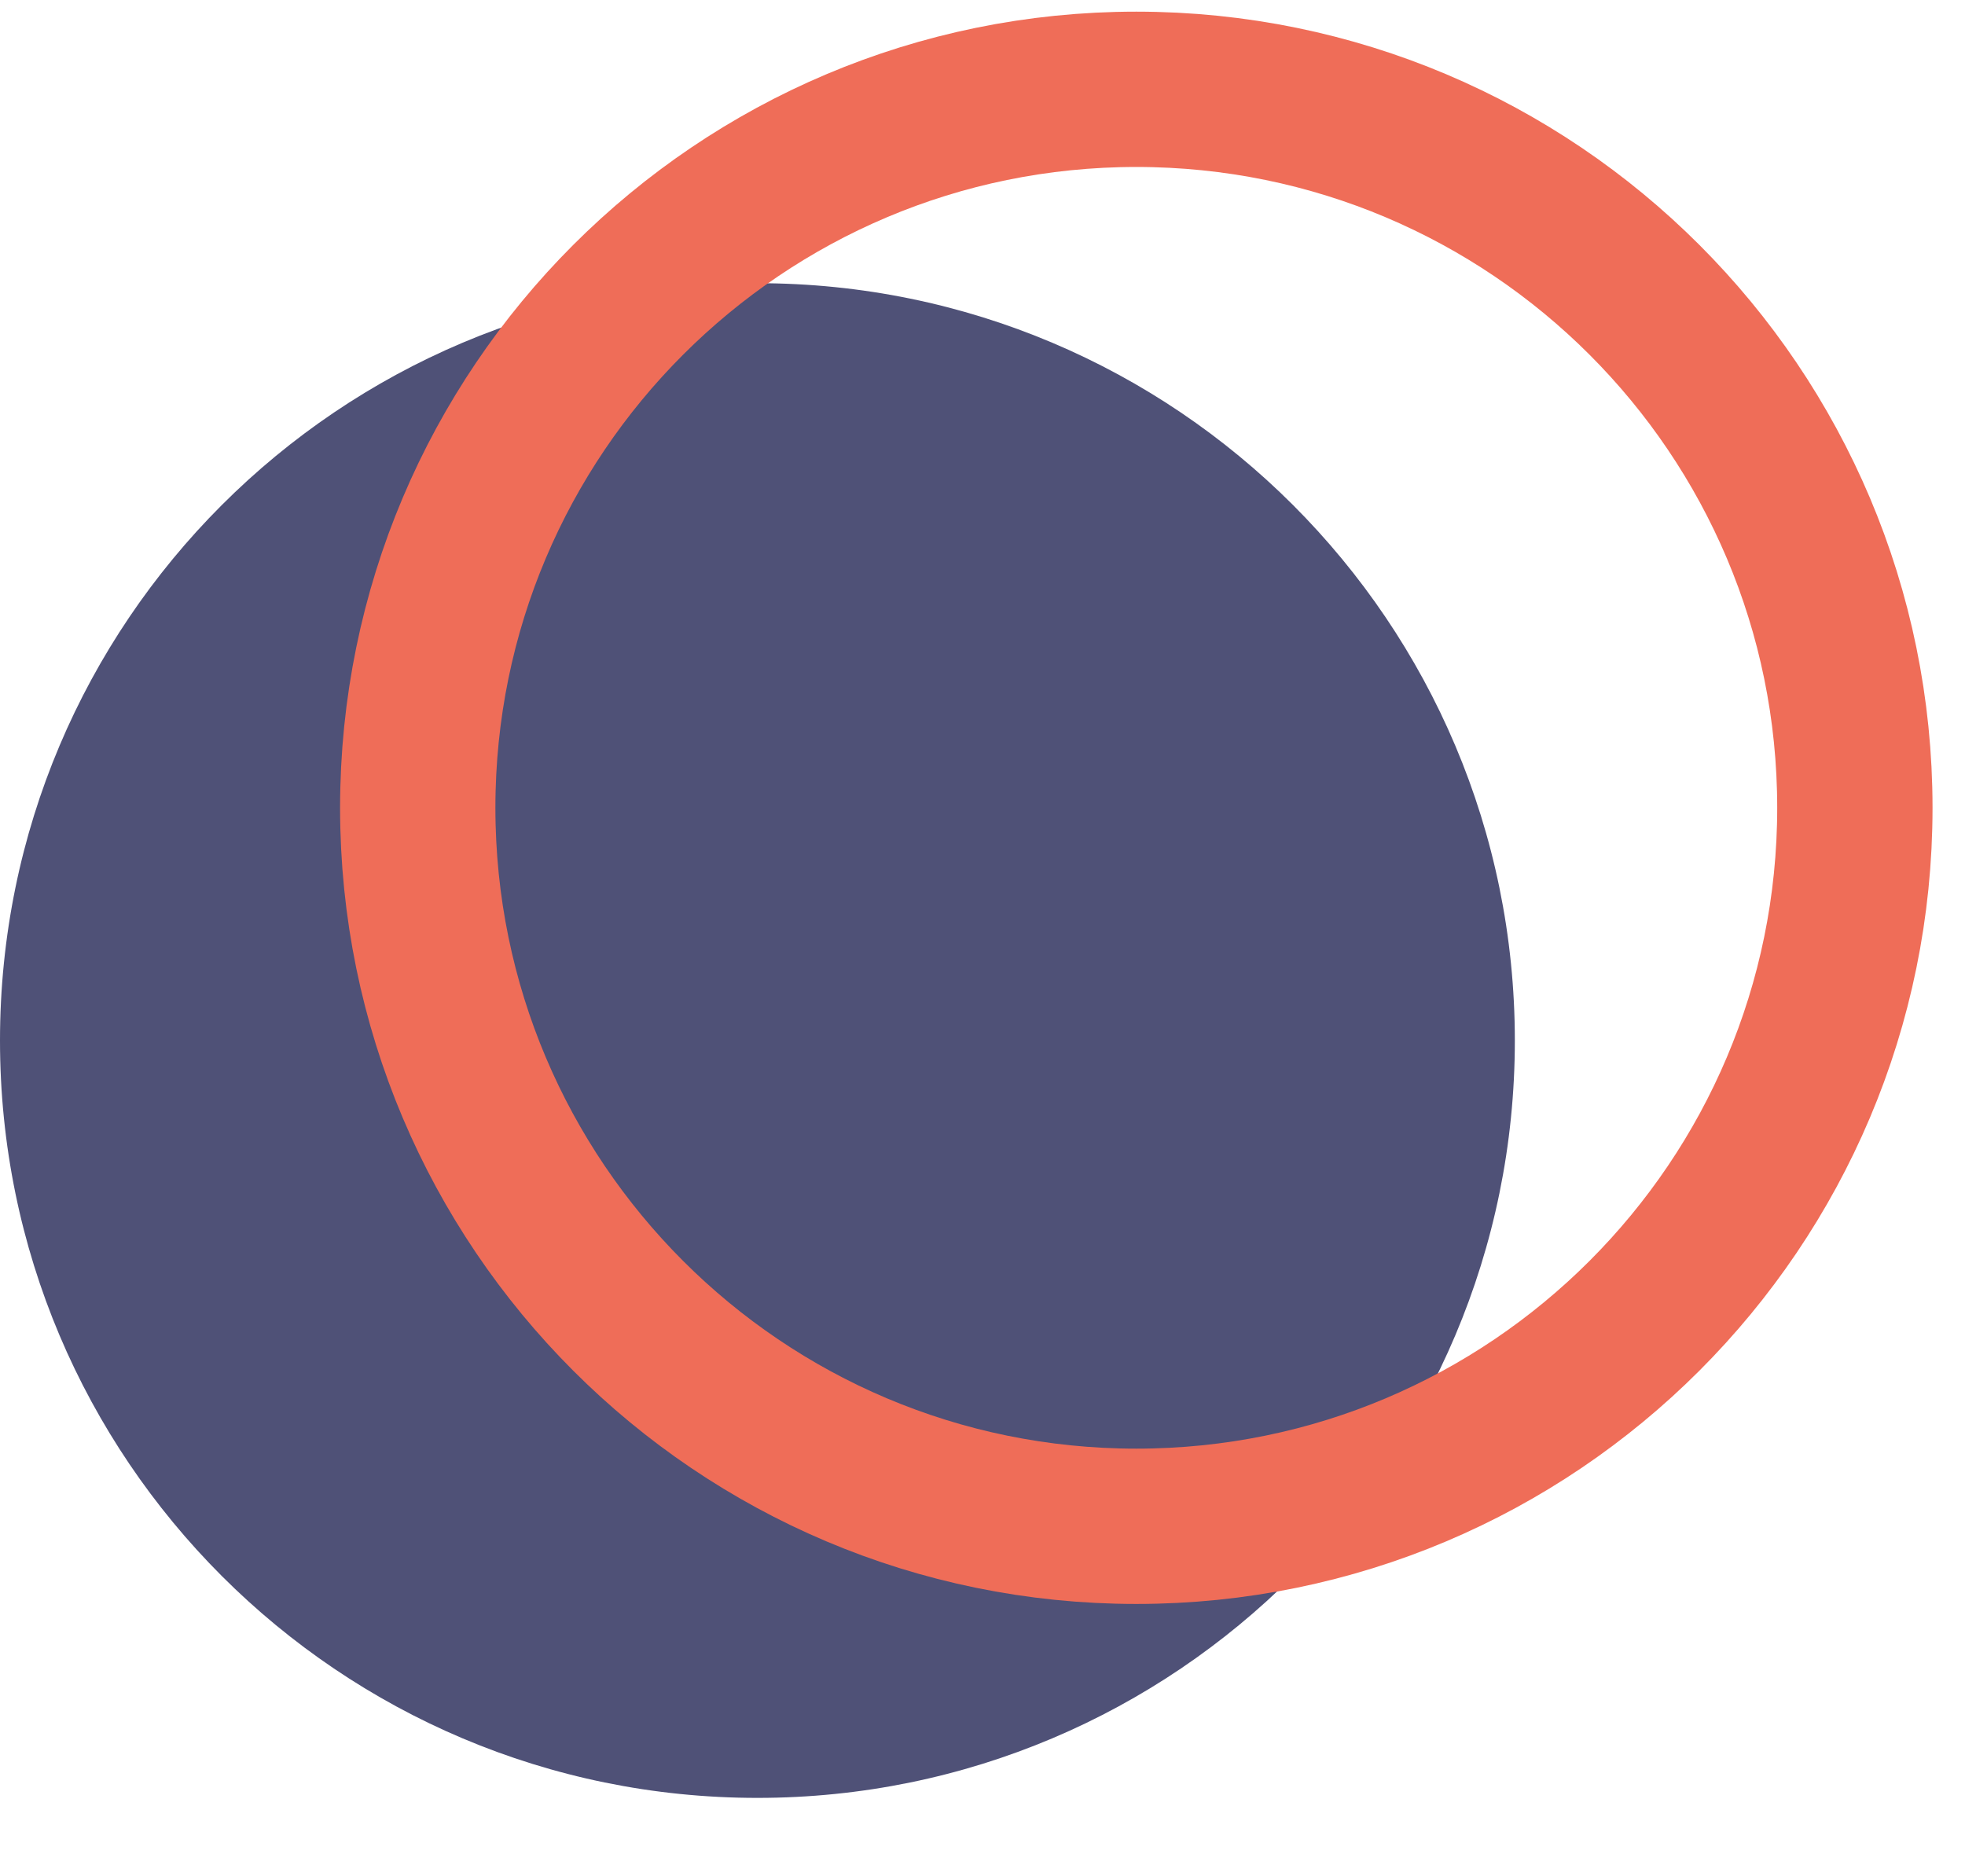
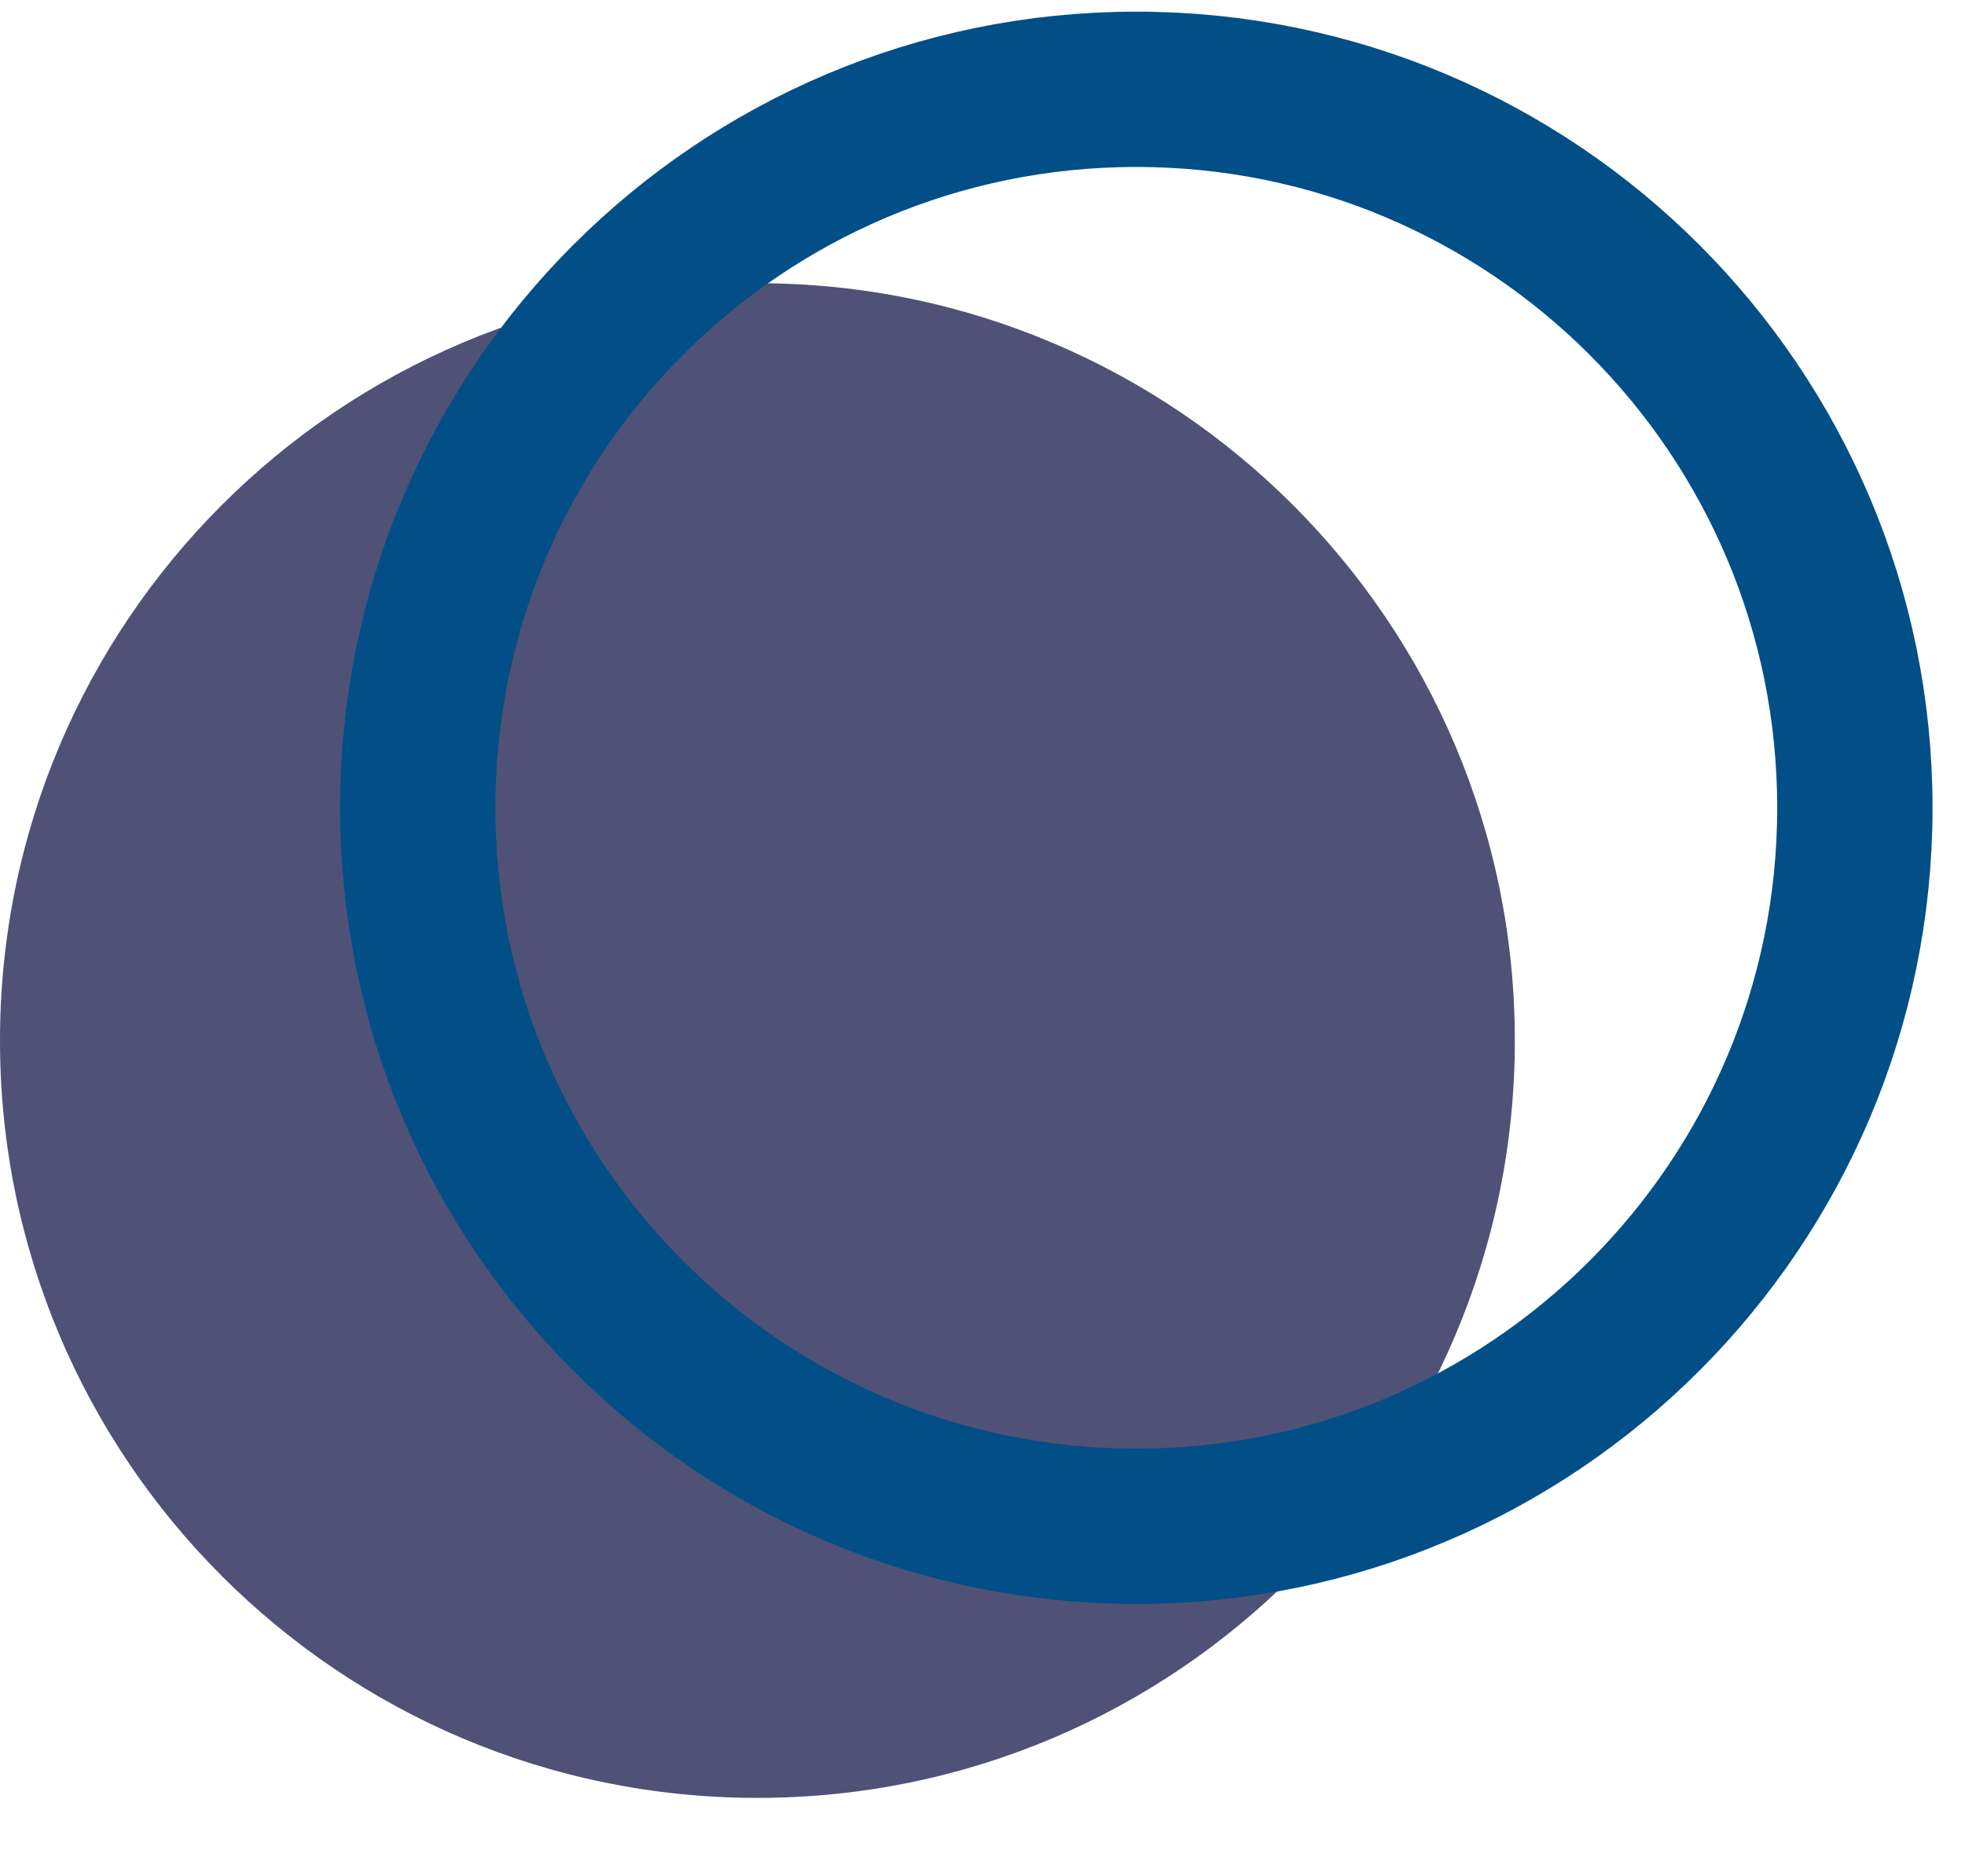
<svg xmlns="http://www.w3.org/2000/svg" width="22" height="21" viewBox="0 0 22 21" fill="none">
  <path d="M8.48 20.131C13.163 20.131 16.96 16.334 16.96 11.651C16.96 6.967 13.163 3.171 8.48 3.171C3.797 3.171 0 6.967 0 11.651C0 16.334 3.797 20.131 8.48 20.131Z" fill="#4F5177" />
-   <path d="M20.767 9.045C20.767 13.488 17.165 17.09 12.722 17.09C8.279 17.09 4.677 13.488 4.677 9.045C4.677 4.602 8.279 1 12.722 1C17.165 1 20.767 4.602 20.767 9.045Z" stroke="#EF6D58" stroke-width="1.739" />
+   <path d="M20.767 9.045C20.767 13.488 17.165 17.09 12.722 17.09C8.279 17.09 4.677 13.488 4.677 9.045C4.677 4.602 8.279 1 12.722 1C17.165 1 20.767 4.602 20.767 9.045Z" stroke="#014f86" stroke-width="1.739" />
</svg>
